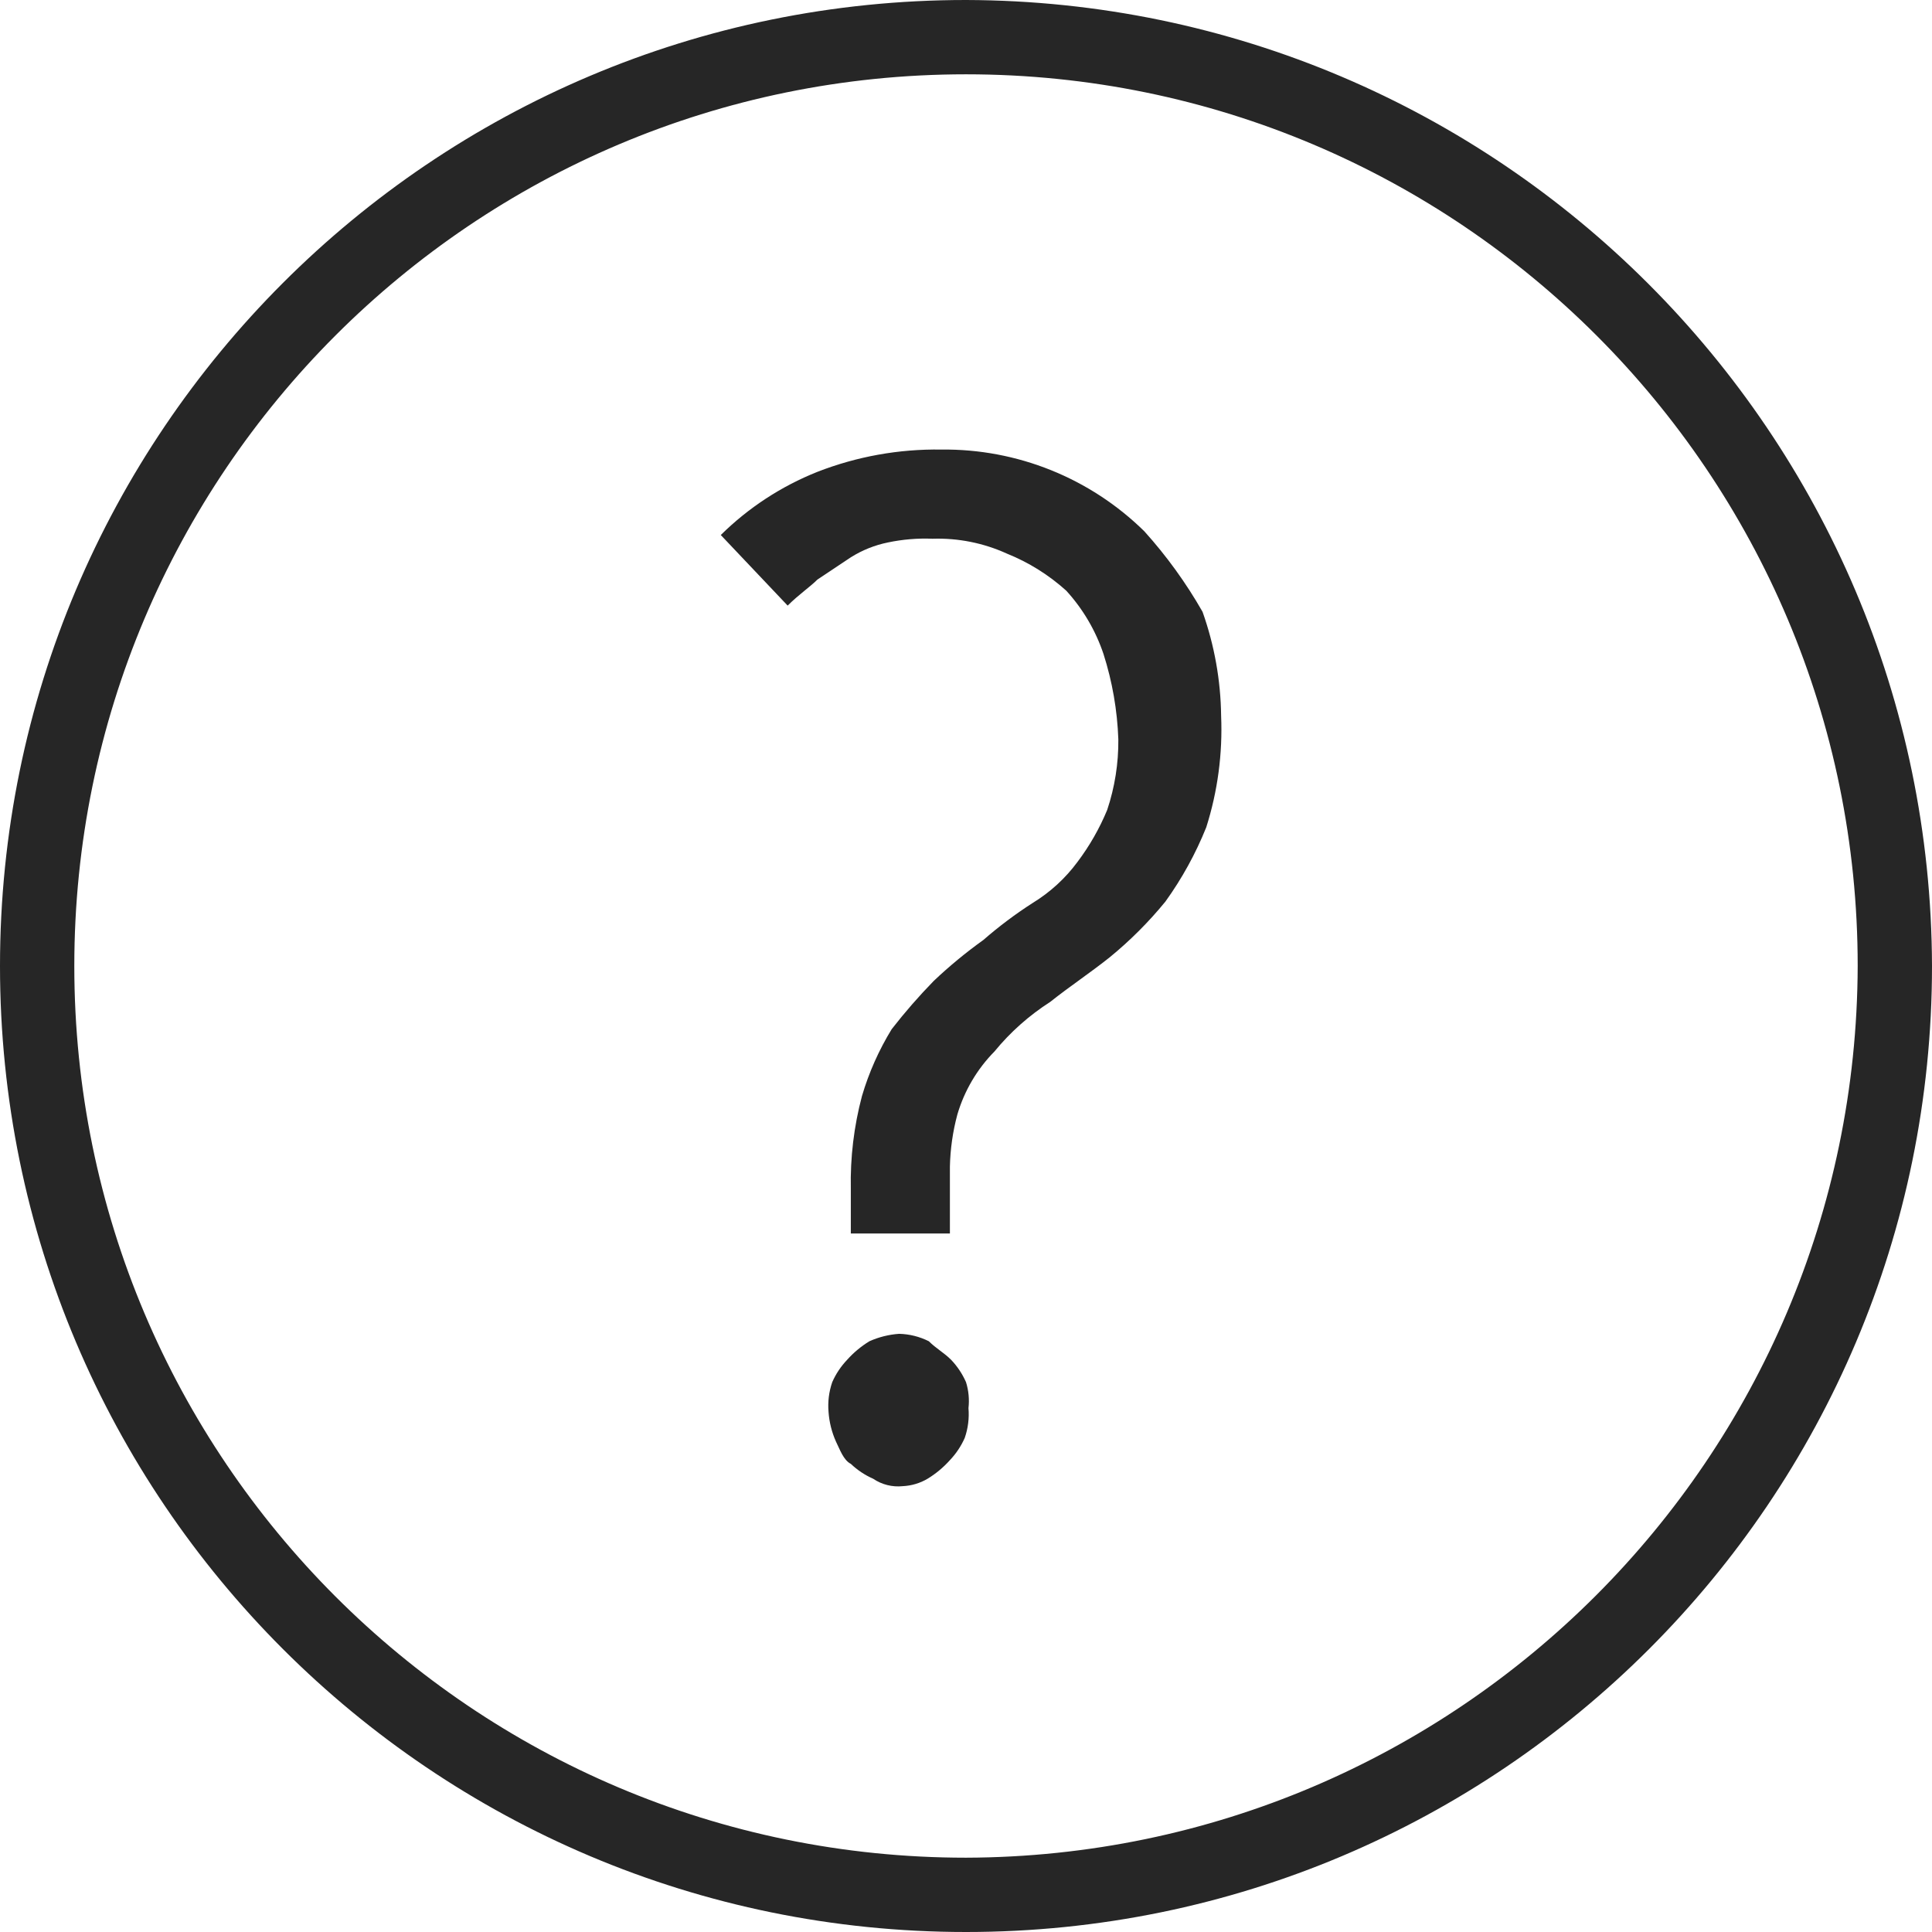
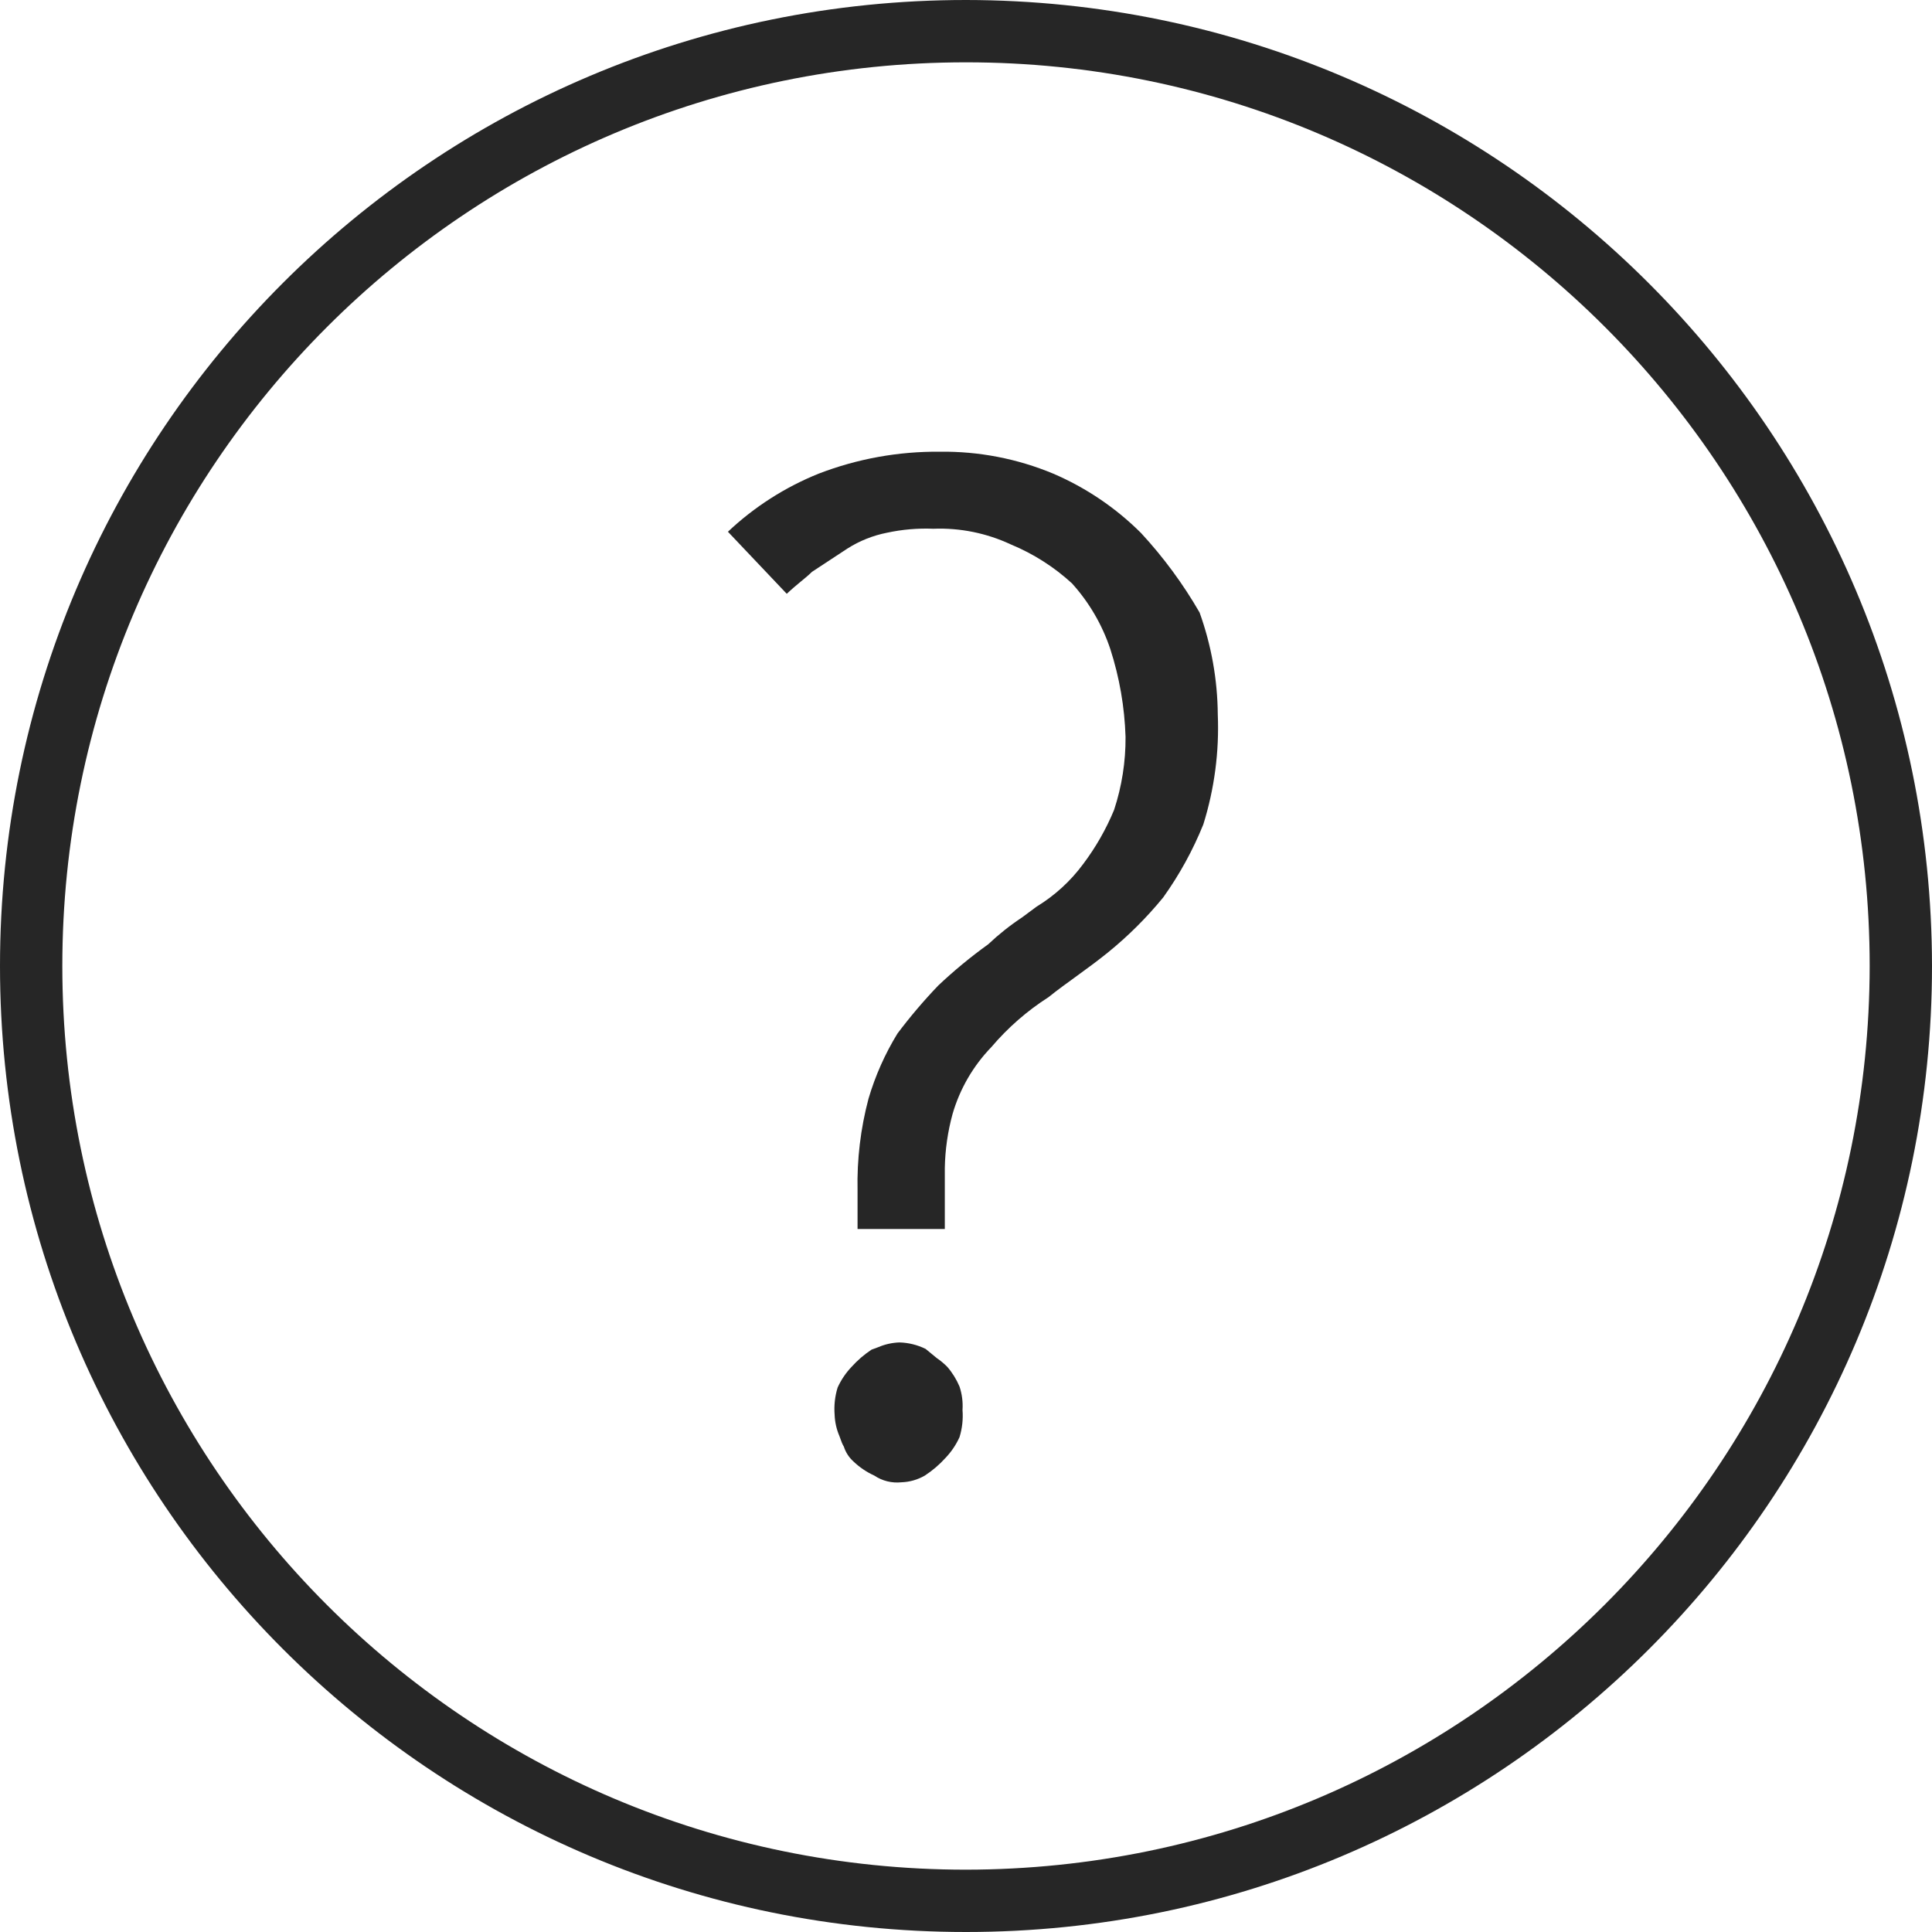
- <svg xmlns="http://www.w3.org/2000/svg" viewBox="0 0 78 78">
+ <svg xmlns="http://www.w3.org/2000/svg" viewBox="0 0 77.5 77.5">
  <defs>
-     <style>.bf0903ca-f4a7-4b21-97b2-c763e07b3803{fill:#262626;}</style>
+     <style>.b76bbbb8-c500-42c9-bf73-fedc93f3435a{fill:none;}.fb095d09-0f93-4e95-be40-208483378477{fill:#262626;}</style>
  </defs>
-   <g id="a5456ac6-2cee-4229-bf41-eda9eddcd638" data-name="Layer 2">
-     <g id="bfc4985f-9bc8-4d0a-a039-42bfdabd3ecc" data-name="question">
-       <path class="bf0903ca-f4a7-4b21-97b2-c763e07b3803" d="M46.2,21.45A11.5,11.5,0,0,0,38,18.15a13.21,13.21,0,0,0-5,.9,11.73,11.73,0,0,0-3.9,2.55l2.7,2.85c.45-.45.9-.75,1.2-1.05l1.35-.9a4.49,4.49,0,0,1,1.5-.6,7.3,7.3,0,0,1,1.8-.15,6.72,6.72,0,0,1,3,.6,8.06,8.06,0,0,1,2.4,1.5,7.18,7.18,0,0,1,1.5,2.55,12.78,12.78,0,0,1,.6,3.45,8.73,8.73,0,0,1-.45,2.85,9.56,9.56,0,0,1-1.2,2.1,6.39,6.39,0,0,1-1.8,1.65,17,17,0,0,0-2,1.5,19,19,0,0,0-2,1.65A23.07,23.07,0,0,0,36,41.55a11.26,11.26,0,0,0-1.2,2.7A13.51,13.51,0,0,0,34.35,48v1.8h4V47.1a8.85,8.85,0,0,1,.3-2.1,6.06,6.06,0,0,1,1.5-2.55,9.59,9.59,0,0,1,2.25-2c.75-.6,1.65-1.2,2.4-1.8a15.91,15.91,0,0,0,2.25-2.25,14.18,14.18,0,0,0,1.65-3,13.07,13.07,0,0,0,.6-4.5,13,13,0,0,0-.75-4.2A18.68,18.68,0,0,0,46.2,21.45Z" />
-       <path class="bf0903ca-f4a7-4b21-97b2-c763e07b3803" d="M38.4,54.9c-.3-.3-.6-.45-.9-.75a2.83,2.83,0,0,0-1.2-.3,3.53,3.53,0,0,0-1.2.3,4,4,0,0,0-.9.75,3.14,3.14,0,0,0-.6.9,2.92,2.92,0,0,0-.15,1.2,3.53,3.53,0,0,0,.3,1.2c.15.3.3.75.6.9a3.14,3.14,0,0,0,.9.6,1.8,1.8,0,0,0,1.2.3,2.17,2.17,0,0,0,1-.3,4,4,0,0,0,.9-.75,3.14,3.14,0,0,0,.6-.9,2.92,2.92,0,0,0,.15-1.2A2.55,2.55,0,0,0,39,55.8,3.14,3.14,0,0,0,38.4,54.9Z" />
-       <path class="bf0903ca-f4a7-4b21-97b2-c763e07b3803" d="M39,0A39,39,0,1,0,78,39,39.11,39.11,0,0,0,39,0Zm0,75A36,36,0,1,1,75,39,36.11,36.11,0,0,1,39,75Z" />
+   <g id="fa83a14f-5c7e-4f86-a786-f60bebecd16c" data-name="Layer 2">
+     <g id="a7dfef1e-1af5-4567-9882-e28d94897f65" data-name="question">
+       <path class="b76bbbb8-c500-42c9-bf73-fedc93f3435a" d="M38.75,2.75a36,36,0,1,0,36,36A36.11,36.11,0,0,0,38.75,2.75Zm0,55.05a3.14,3.14,0,0,1-.6.9,4,4,0,0,1-.9.75,2.17,2.17,0,0,1-1,.3,1.8,1.8,0,0,1-1.2-.3,3.14,3.14,0,0,1-.9-.6c-.3-.15-.45-.6-.6-.9a3.53,3.53,0,0,1-.3-1.2,2.92,2.92,0,0,1,.15-1.2,3.14,3.14,0,0,1,.6-.9,4,4,0,0,1,.9-.75,3.53,3.53,0,0,1,1.2-.3,2.83,2.83,0,0,1,1.2.3c.3.3.6.45.9.75a3.14,3.14,0,0,1,.6.9,2.55,2.55,0,0,1,.15,1.05A2.92,2.92,0,0,1,38.75,57.8ZM48.5,33.2a14.18,14.18,0,0,1-1.65,3,15.91,15.91,0,0,1-2.25,2.25c-.75.6-1.65,1.2-2.4,1.8a9.59,9.59,0,0,0-2.25,2,6.06,6.06,0,0,0-1.5,2.55,8.85,8.85,0,0,0-.3,2.1v2.7h-4v-1.8A13.51,13.51,0,0,1,34.55,44a11.26,11.26,0,0,1,1.2-2.7,23.07,23.07,0,0,1,1.8-1.95,19,19,0,0,1,2-1.65,17,17,0,0,1,2-1.5,6.39,6.39,0,0,0,1.8-1.65,9.56,9.56,0,0,0,1.2-2.1,8.73,8.73,0,0,0,.45-2.85,12.78,12.78,0,0,0-.6-3.45,7.18,7.18,0,0,0-1.5-2.55,8.06,8.06,0,0,0-2.4-1.5,6.72,6.72,0,0,0-3-.6,7.3,7.3,0,0,0-1.8.15,4.49,4.49,0,0,0-1.5.6l-1.35.9c-.3.3-.75.6-1.2,1.05l-2.7-2.85a11.73,11.73,0,0,1,3.9-2.55,13.21,13.21,0,0,1,5-.9A11.5,11.5,0,0,1,46,21.2a18.68,18.68,0,0,1,2.4,3.3,13,13,0,0,1,.75,4.2A13.07,13.07,0,0,1,48.5,33.2Z" />
+       <path class="fb095d09-0f93-4e95-be40-208483378477" d="M45.77,21.38A11.29,11.29,0,0,0,42.25,19a11.43,11.43,0,0,0-4.55-.88,13.17,13.17,0,0,0-4.86.88,11.63,11.63,0,0,0-3.64,2.33l2.36,2.49c.19-.18.38-.34.55-.48s.33-.27.46-.4L34,22a4.63,4.63,0,0,1,1.58-.63,7.4,7.4,0,0,1,1.86-.16,6.73,6.73,0,0,1,3.11.63A8.36,8.36,0,0,1,43,23.4l0,0,0,0a7.45,7.45,0,0,1,1.54,2.64,12.79,12.79,0,0,1,.61,3.52,9.17,9.17,0,0,1-.46,2.93,9.91,9.91,0,0,1-1.24,2.17,6.57,6.57,0,0,1-1.87,1.71L41,36.8a10.08,10.08,0,0,0-1.36,1.08,19.48,19.48,0,0,0-2,1.65A21.18,21.18,0,0,0,36,41.46a10.88,10.88,0,0,0-1.16,2.61,13.2,13.2,0,0,0-.44,3.68V49.3H37.9V46.85a8.82,8.82,0,0,1,.31-2.16A6.44,6.44,0,0,1,39.77,42a10.25,10.25,0,0,1,2.29-2c.36-.29.79-.6,1.19-.89s.82-.6,1.19-.9A15.38,15.38,0,0,0,46.66,36a14.12,14.12,0,0,0,1.61-2.93,13,13,0,0,0,.58-4.41,12.38,12.38,0,0,0-.73-4.09A17.77,17.77,0,0,0,45.77,21.38Z" />
+       <path class="fb095d09-0f93-4e95-be40-208483378477" d="M38,54.83a2.79,2.79,0,0,0-.42-.35l-.45-.37a2.54,2.54,0,0,0-1.05-.26,2.37,2.37,0,0,0-.85.19l-.27.1a4.18,4.18,0,0,0-.8.69,3,3,0,0,0-.56.83,2.93,2.93,0,0,0-.12,1.09,2.37,2.37,0,0,0,.19.85l.1.27a1.14,1.14,0,0,0,.08.16,1.36,1.36,0,0,0,.39.6h0l0,0a3,3,0,0,0,.83.56,1.64,1.64,0,0,0,1.09.27,2,2,0,0,0,.94-.27,4.25,4.25,0,0,0,.83-.71,3,3,0,0,0,.56-.83,2.93,2.93,0,0,0,.12-1.09,2.46,2.46,0,0,0-.12-.94A3,3,0,0,0,38,54.83Z" />
+       <path class="fb095d09-0f93-4e95-be40-208483378477" d="M38.75,0A38.75,38.75,0,1,0,77.5,38.75,38.79,38.79,0,0,0,38.75,0Zm0,75A36.25,36.25,0,1,1,75,38.75,36.29,36.29,0,0,1,38.75,75Z" />
    </g>
  </g>
</svg>
